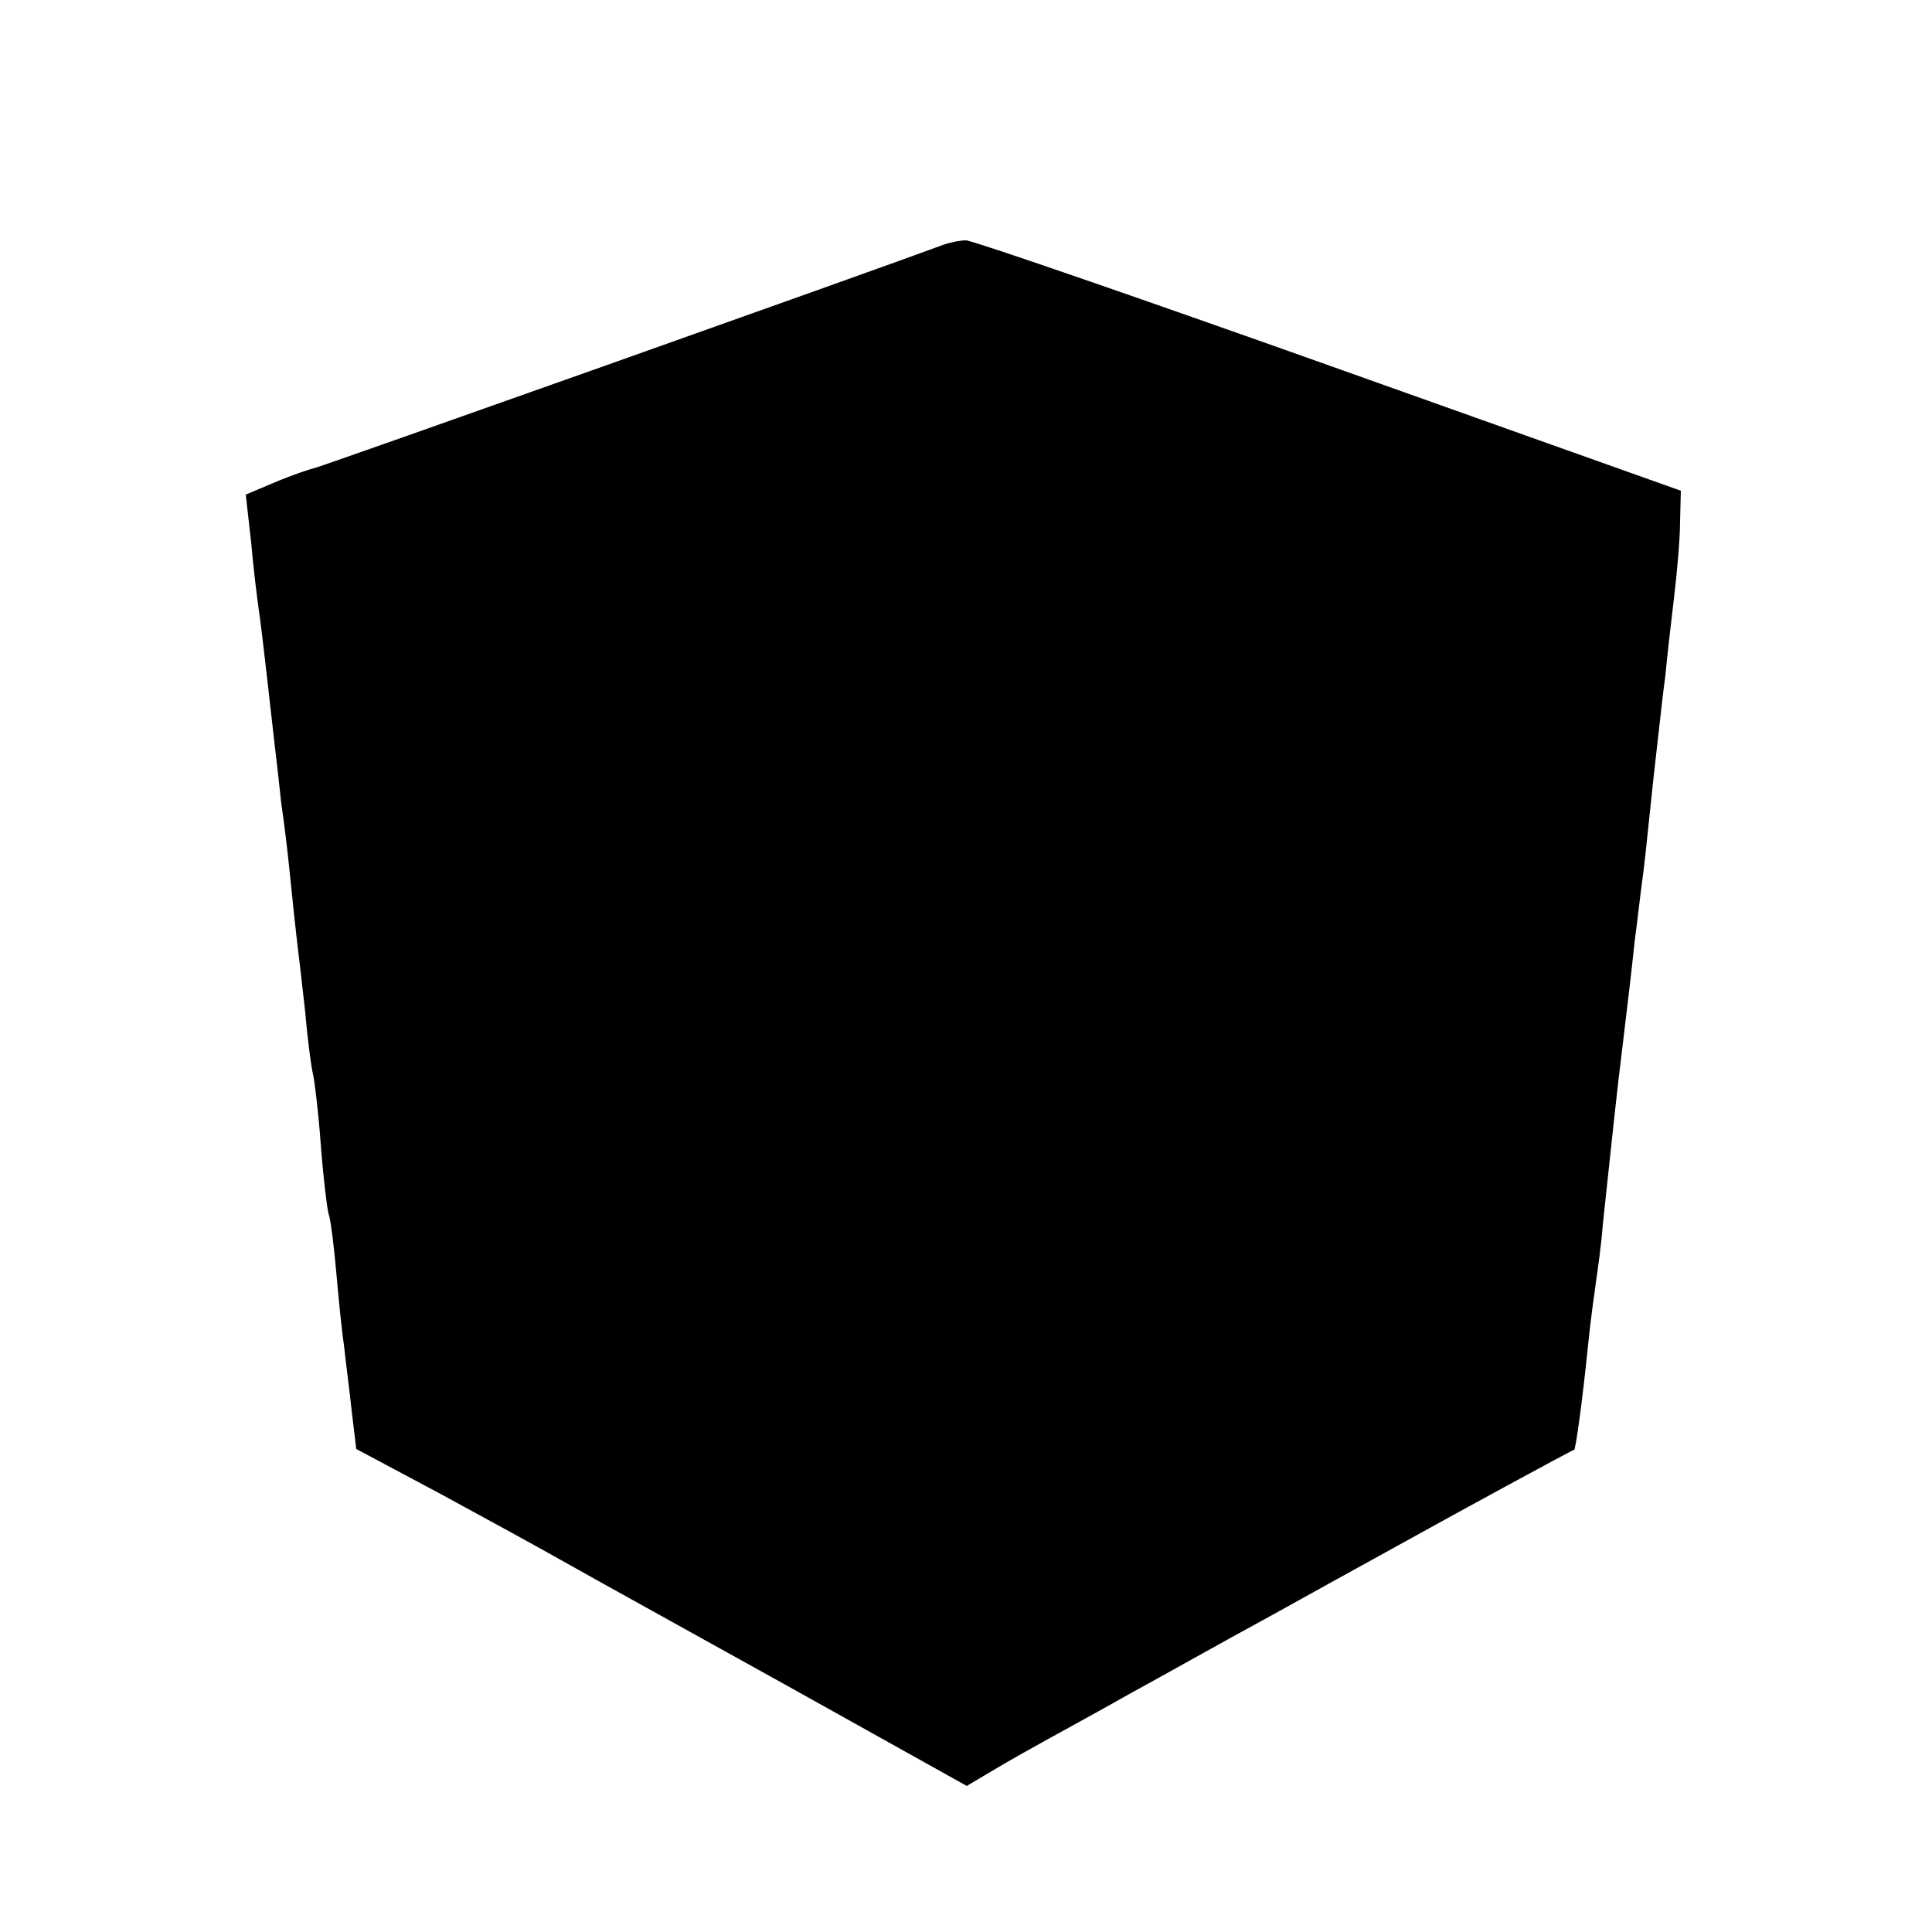
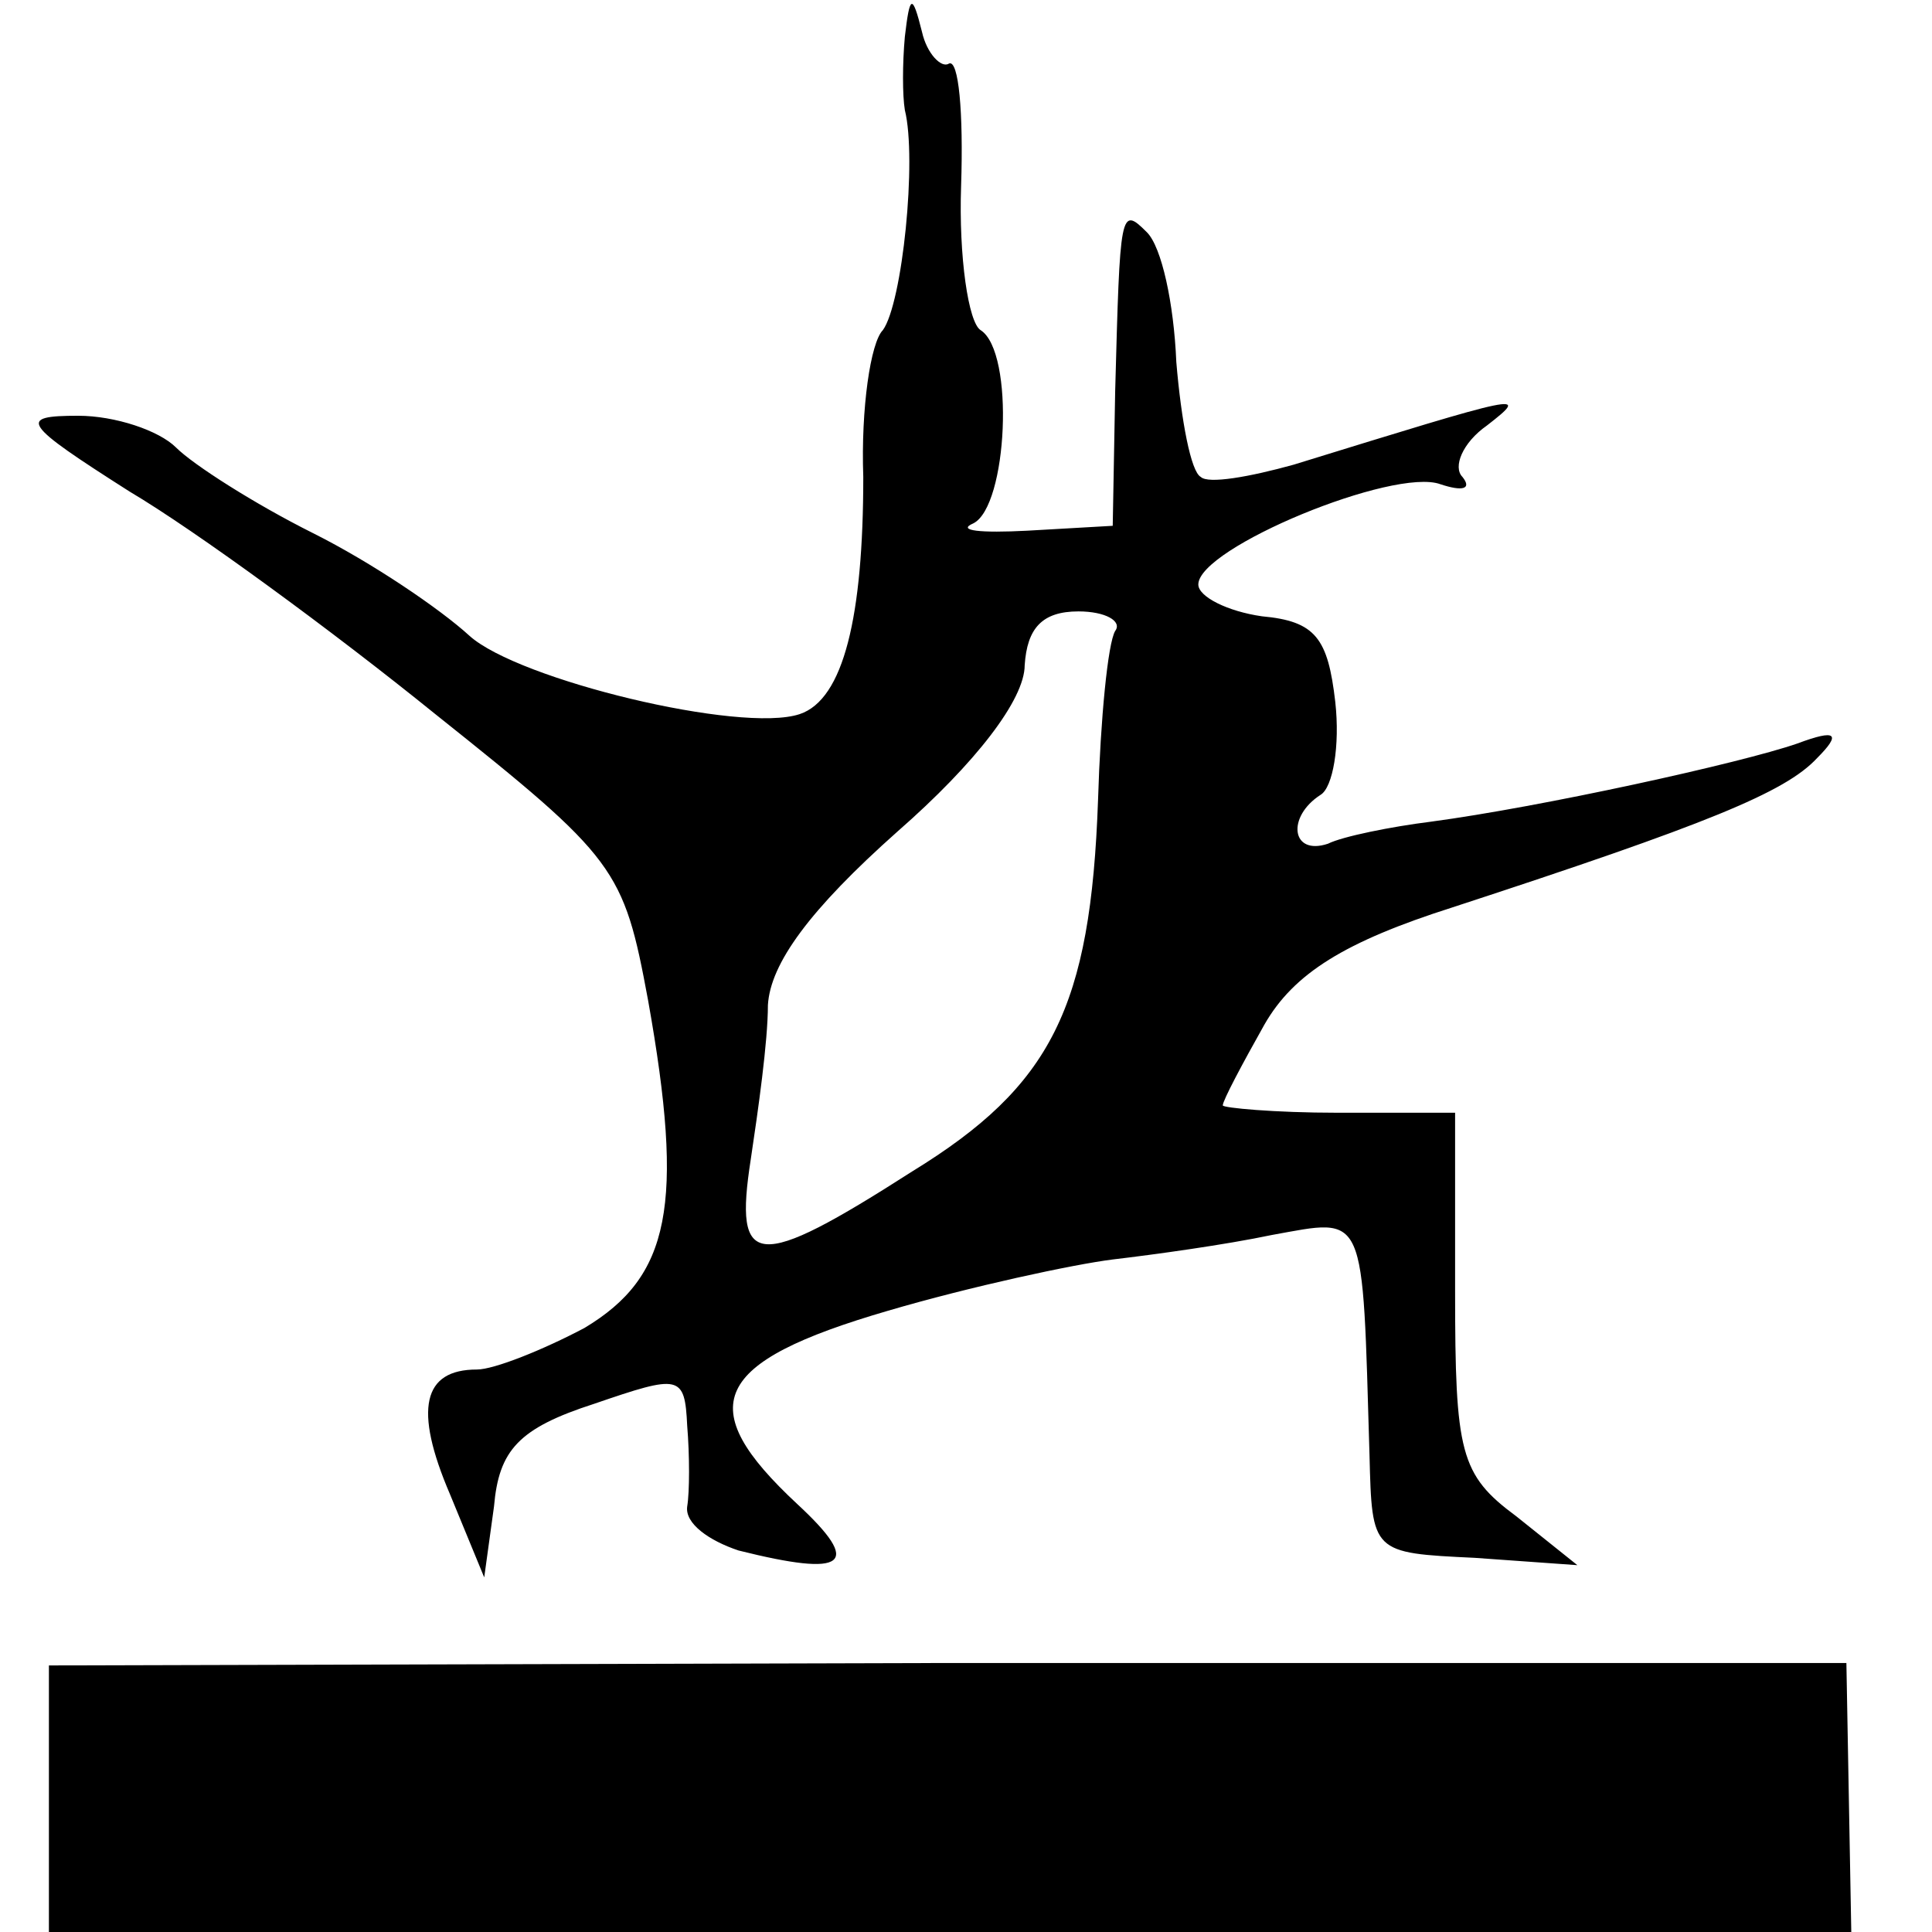
- <svg xmlns="http://www.w3.org/2000/svg" version="1.0" width="250pt" height="250pt" viewBox="0 0 250 250" preserveAspectRatio="xMidYMid meet">
-   <g transform="translate(0,250) scale(0.1,-0.1)" fill="#000000" stroke="none">
-     <path d="M1220 2183 c-100 -37 -799 -285 -811 -288 -8 -2 -32 -10 -53 -19 l-38 -16 7 -62 c3 -35 8 -74 10 -88 4 -27 12 -100 20 -170 3 -25 7 -61 9 -80 3 -19 8 -60 11 -90 3 -30 7 -68 9 -85 2 -16 7 -59 11 -95 3 -36 8 -72 10 -80 2 -8 7 -49 10 -90 3 -41 8 -82 10 -90 3 -8 7 -42 10 -75 3 -33 7 -76 10 -95 2 -19 7 -57 10 -85 l6 -50 107 -57 c59 -32 132 -72 162 -89 30 -17 160 -89 288 -160 l233 -130 32 19 c18 11 59 34 92 52 33 18 74 41 90 50 17 9 102 57 190 105 88 49 174 96 190 105 25 14 186 102 192 104 2 1 11 66 18 136 3 30 8 66 10 80 2 14 7 48 9 75 12 111 17 163 26 235 5 41 12 100 15 130 4 30 8 66 10 80 2 14 6 50 9 80 3 30 8 76 11 101 3 26 7 64 10 85 2 22 7 66 11 99 4 33 8 78 8 100 l1 40 -455 162 c-250 89 -462 162 -470 162 -8 0 -22 -3 -30 -6z" />
+ <svg xmlns="http://www.w3.org/2000/svg" version="1.0" width="16pt" height="16pt" viewBox="0 0 16 16" preserveAspectRatio="xMidYMid meet">
+   <g transform="translate(0,16) scale(0.020253,-0.020253)" fill="#000000" stroke="none">
+     <path d="M370 775 c-1 -11 -1 -24 0 -30 5 -20 -1 -79 -9 -90 -5 -5 -9 -32 -8 -60 0 -57 -8 -91 -26 -97 -24 -8 -115 14 -135 32 -12 11 -40 30 -64 42 -24 12 -49 28 -56 35 -7 7 -25 13 -40 13 -25 0 -23 -3 21 -31 27 -16 83 -57 125 -91 74 -59 77 -63 87 -117 15 -84 9 -113 -26 -134 -17 -9 -37 -17 -44 -17 -22 0 -26 -16 -11 -51 l14 -34 4 29 c2 23 10 32 41 42 35 12 37 12 38 -9 1 -12 1 -27 0 -33 -1 -7 9 -14 21 -18 44 -11 51 -6 24 19 -43 40 -35 58 37 79 34 10 76 19 92 21 17 2 46 6 65 10 39 7 37 11 40 -90 1 -40 1 -40 43 -42 l42 -3 -25 20 c-23 17 -25 26 -25 92 l0 73 -48 0 c-26 0 -47 2 -47 3 0 2 8 17 17 33 12 21 33 34 77 48 104 34 136 47 149 61 10 10 8 12 -8 6 -23 -8 -105 -26 -150 -32 -16 -2 -36 -6 -42 -9 -15 -5 -17 11 -3 20 5 3 8 20 6 38 -3 26 -8 33 -30 35 -14 2 -26 8 -26 13 0 15 80 48 99 41 9 -3 13 -2 9 3 -4 4 0 14 10 21 18 14 15 13 -79 -16 -18 -5 -35 -8 -38 -5 -4 2 -8 23 -10 47 -1 24 -6 47 -12 53 -11 11 -11 9 -13 -65 l-1 -55 -35 -2 c-19 -1 -29 0 -22 3 14 7 17 70 3 79 -5 3 -9 30 -8 59 1 30 -1 52 -5 50 -3 -2 -9 4 -11 13 -4 16 -5 15 -7 -2z m86 -243 c-3 -5 -6 -36 -7 -69 -3 -85 -19 -117 -76 -152 -64 -41 -73 -40 -66 5 3 20 7 48 7 63 1 17 17 39 53 71 32 28 52 54 52 68 1 15 7 22 22 22 11 0 18 -4 15 -8z" />
+     <path d="M20 55 l0 -55 368 0 369 0 -1 55 -1 55 -367 0 -368 -1 0 -54z" />
  </g>
</svg>
